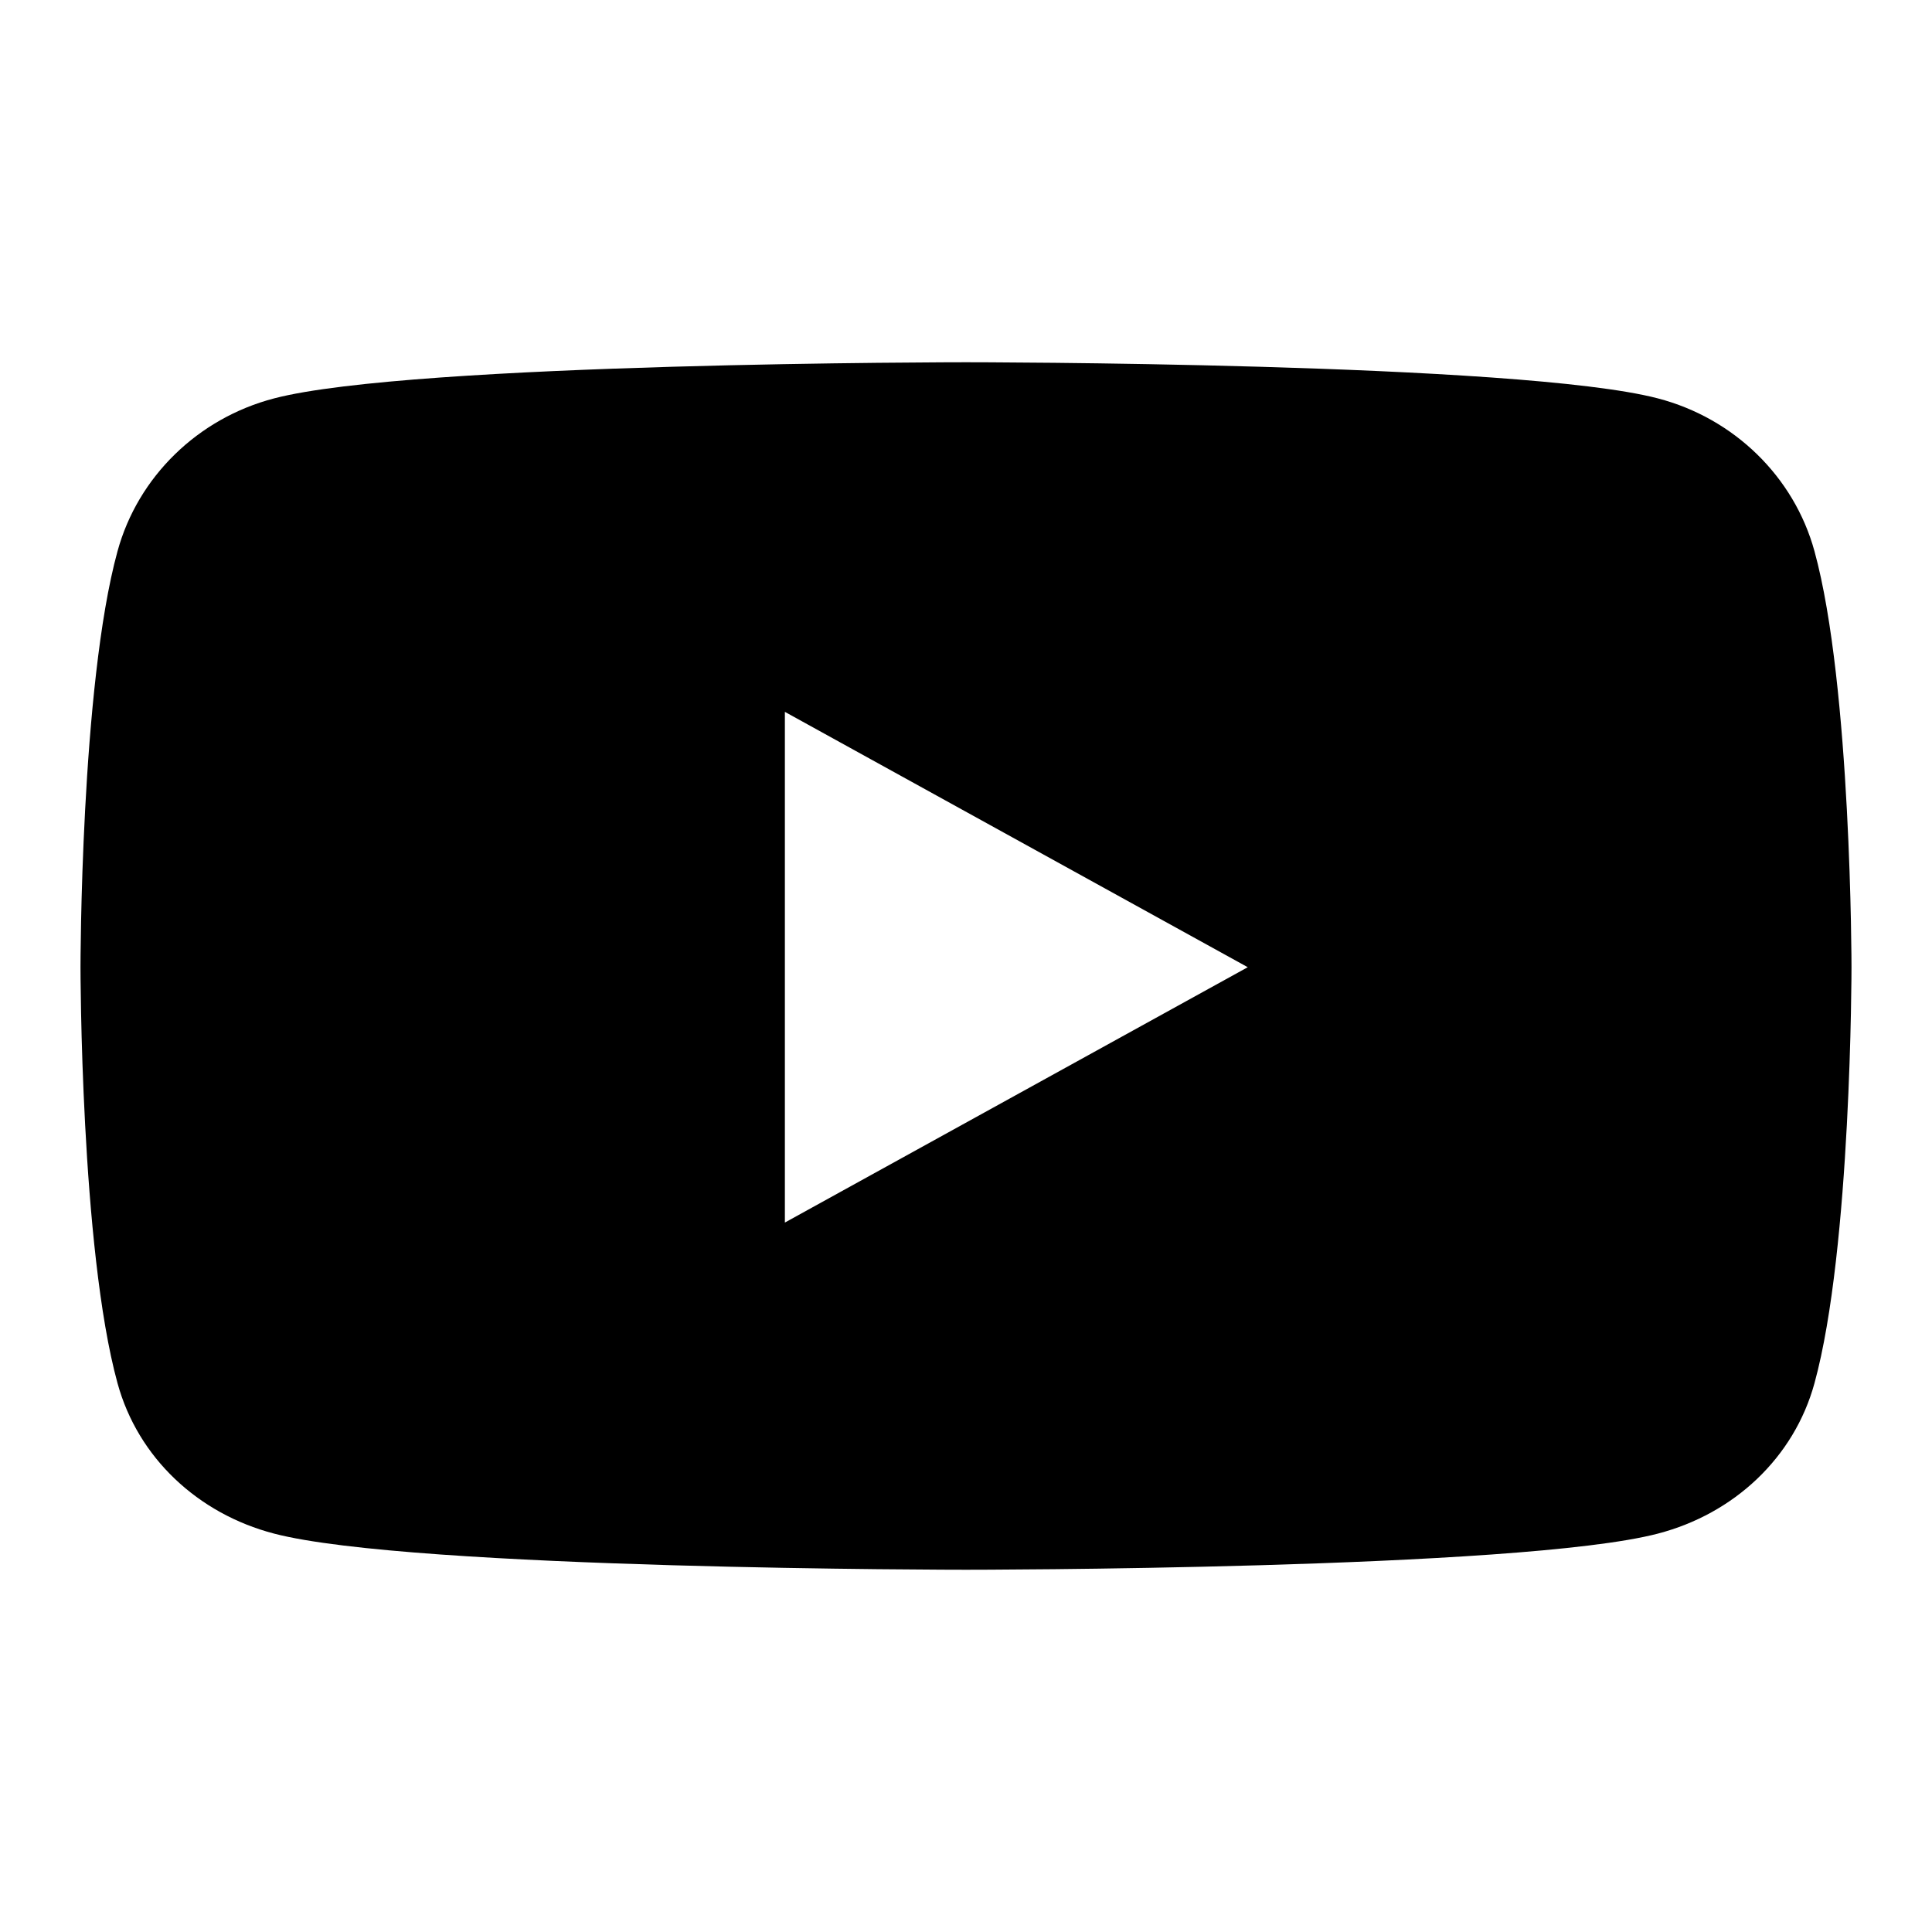
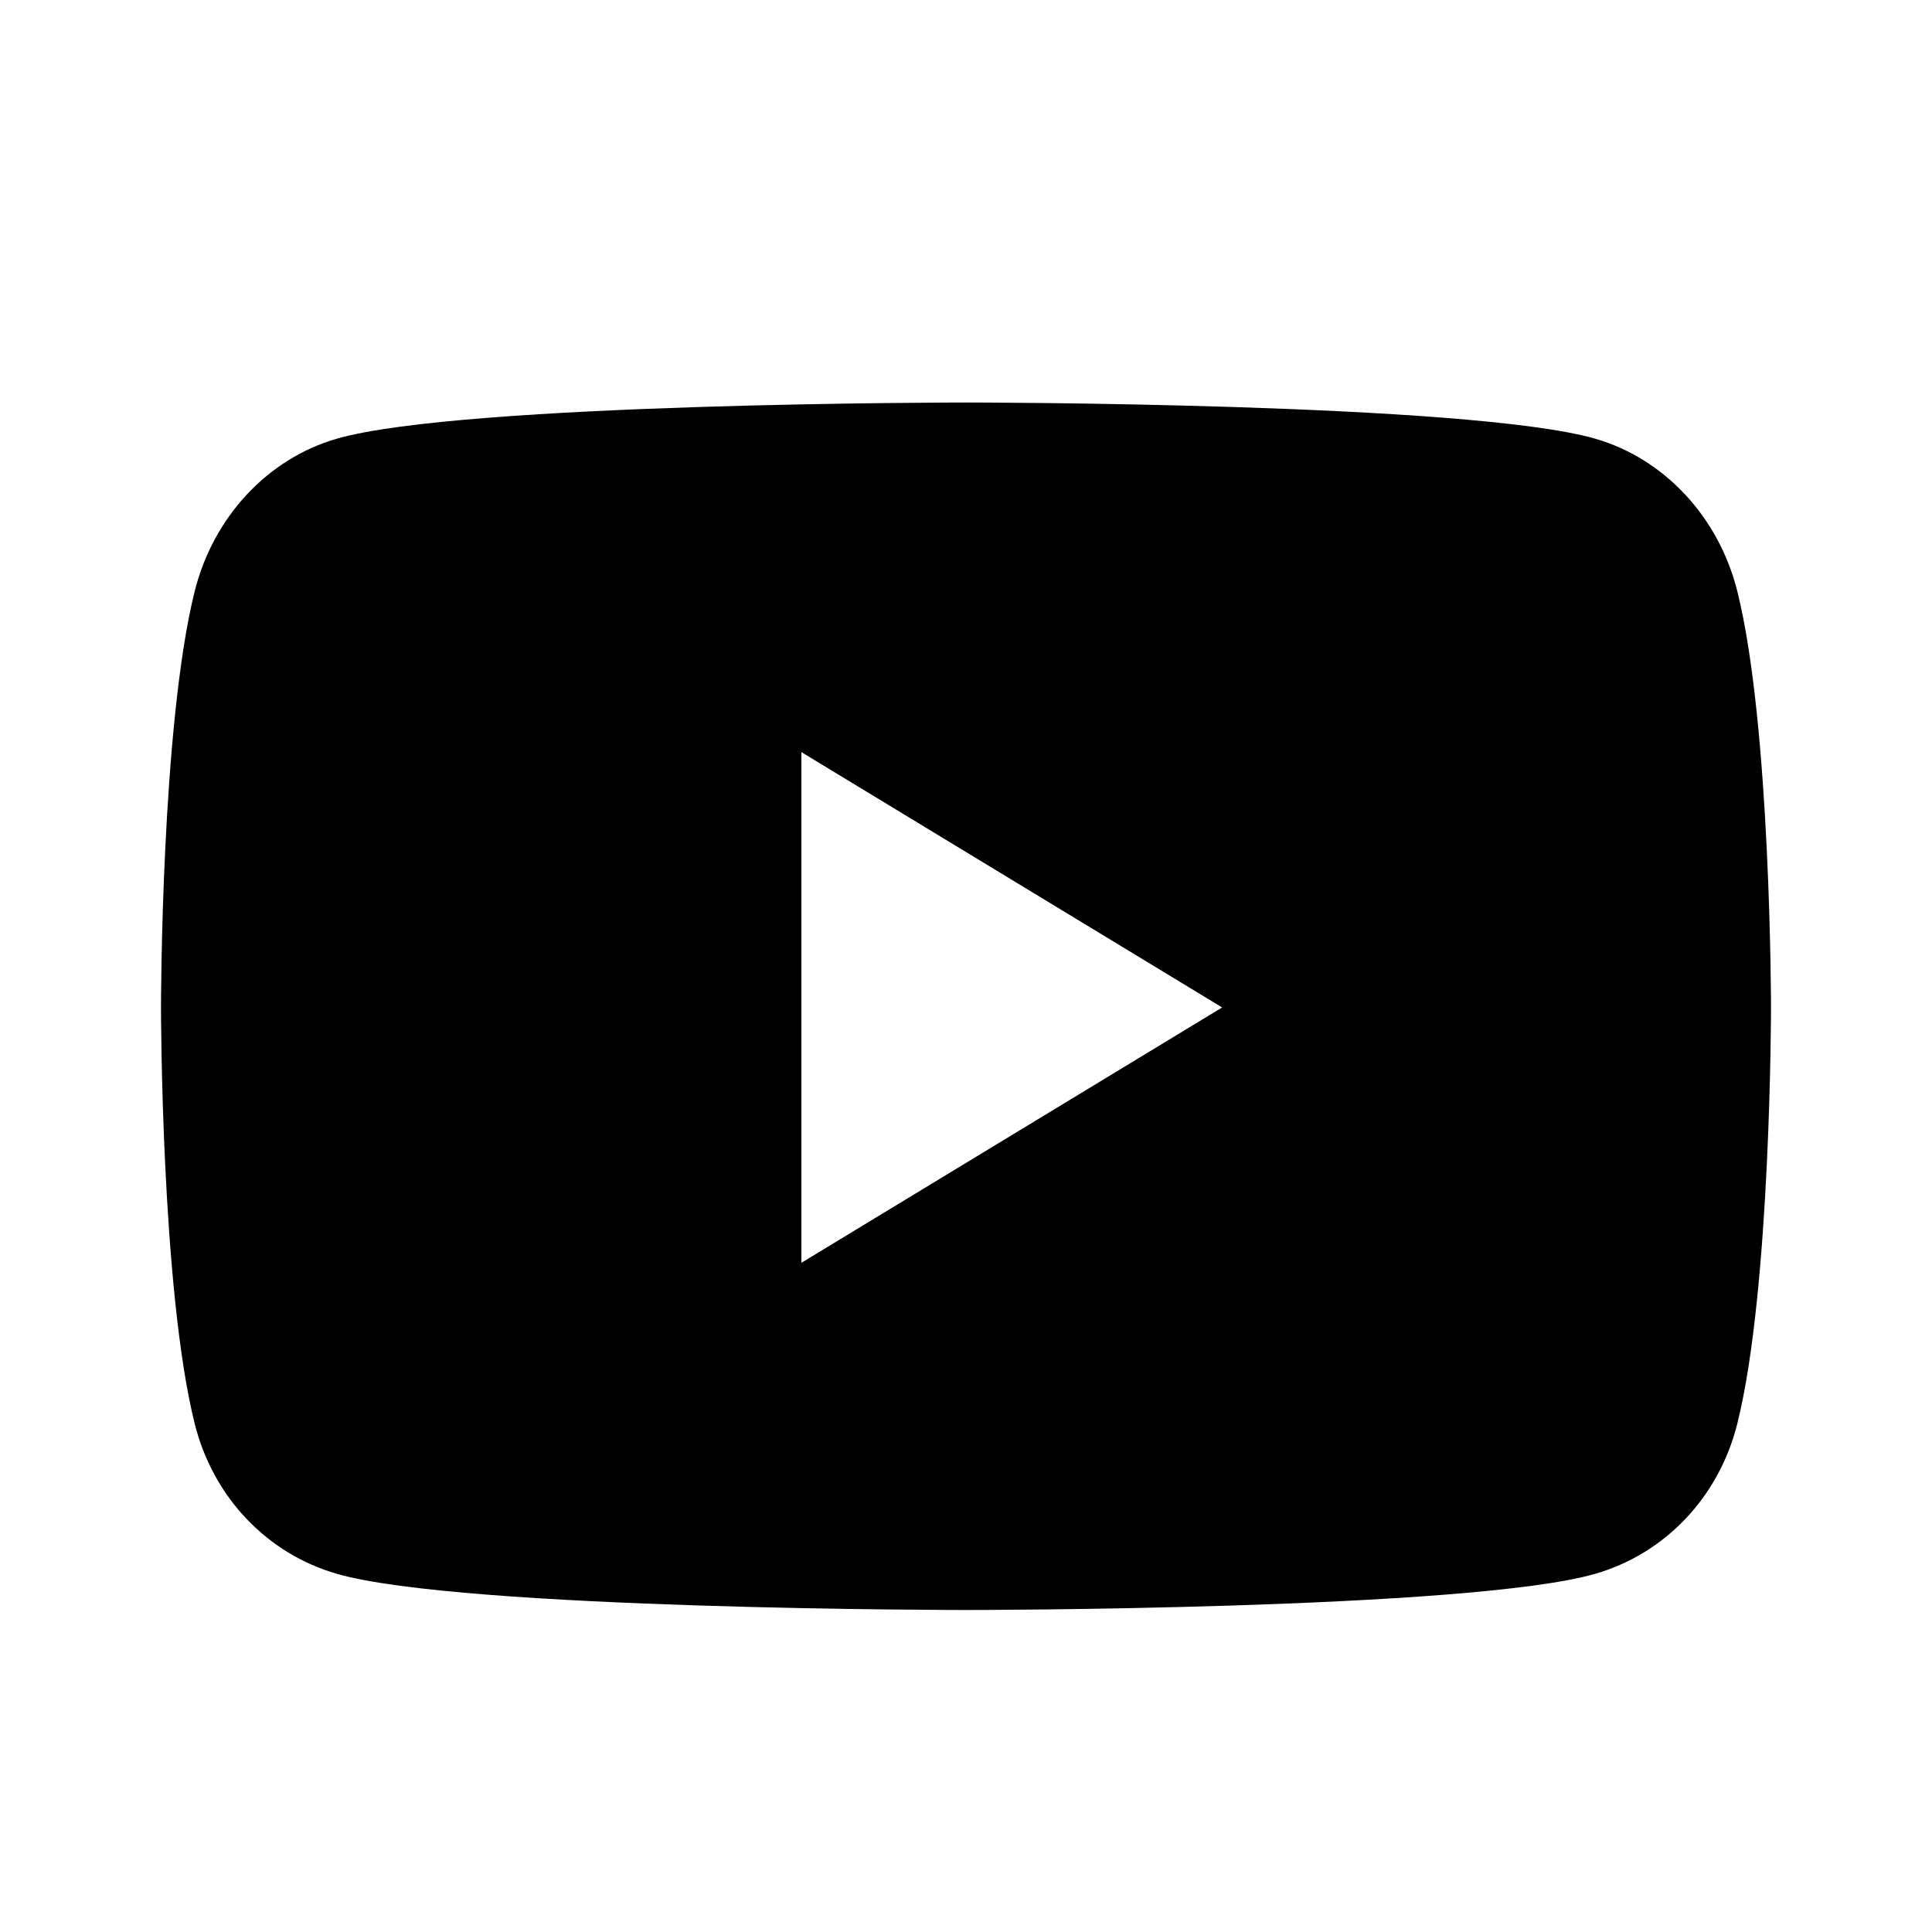
<svg xmlns="http://www.w3.org/2000/svg" width="24" height="24" viewBox="0 0 24 24" fill="none">
-   <path d="M22.54 6.847C22.287 5.923 21.542 5.196 20.595 4.949C18.88 4.5 12 4.5 12 4.5C12 4.5 5.12 4.5 3.405 4.949C2.458 5.196 1.713 5.923 1.46 6.847C1 8.521 1 12.015 1 12.015C1 12.015 1 15.509 1.46 17.183C1.713 18.107 2.458 18.804 3.405 19.051C5.12 19.5 12 19.5 12 19.5C12 19.5 18.88 19.5 20.595 19.051C21.542 18.804 22.287 18.107 22.54 17.183C23 15.509 23 12.015 23 12.015C23 12.015 23 8.521 22.54 6.847ZM9.75 15.187V8.843L15.5 12.015L9.75 15.187Z" fill="black" />
+   <path d="M21.582 7.347C21.352 6.423 20.674 5.696 19.814 5.449C18.254 5 12 5 12 5C12 5 5.746 5 4.186 5.449C3.326 5.696 2.648 6.423 2.418 7.347C2 9.021 2 12.515 2 12.515C2 12.515 2 16.009 2.418 17.683C2.648 18.607 3.326 19.304 4.186 19.551C5.746 20 12 20 12 20C12 20 18.254 20 19.814 19.551C20.674 19.304 21.352 18.607 21.582 17.683C22 16.009 22 12.515 22 12.515C22 12.515 22 9.021 21.582 7.347ZM9.955 15.687V9.343L15.182 12.515L9.955 15.687Z" fill="black" />
</svg>
